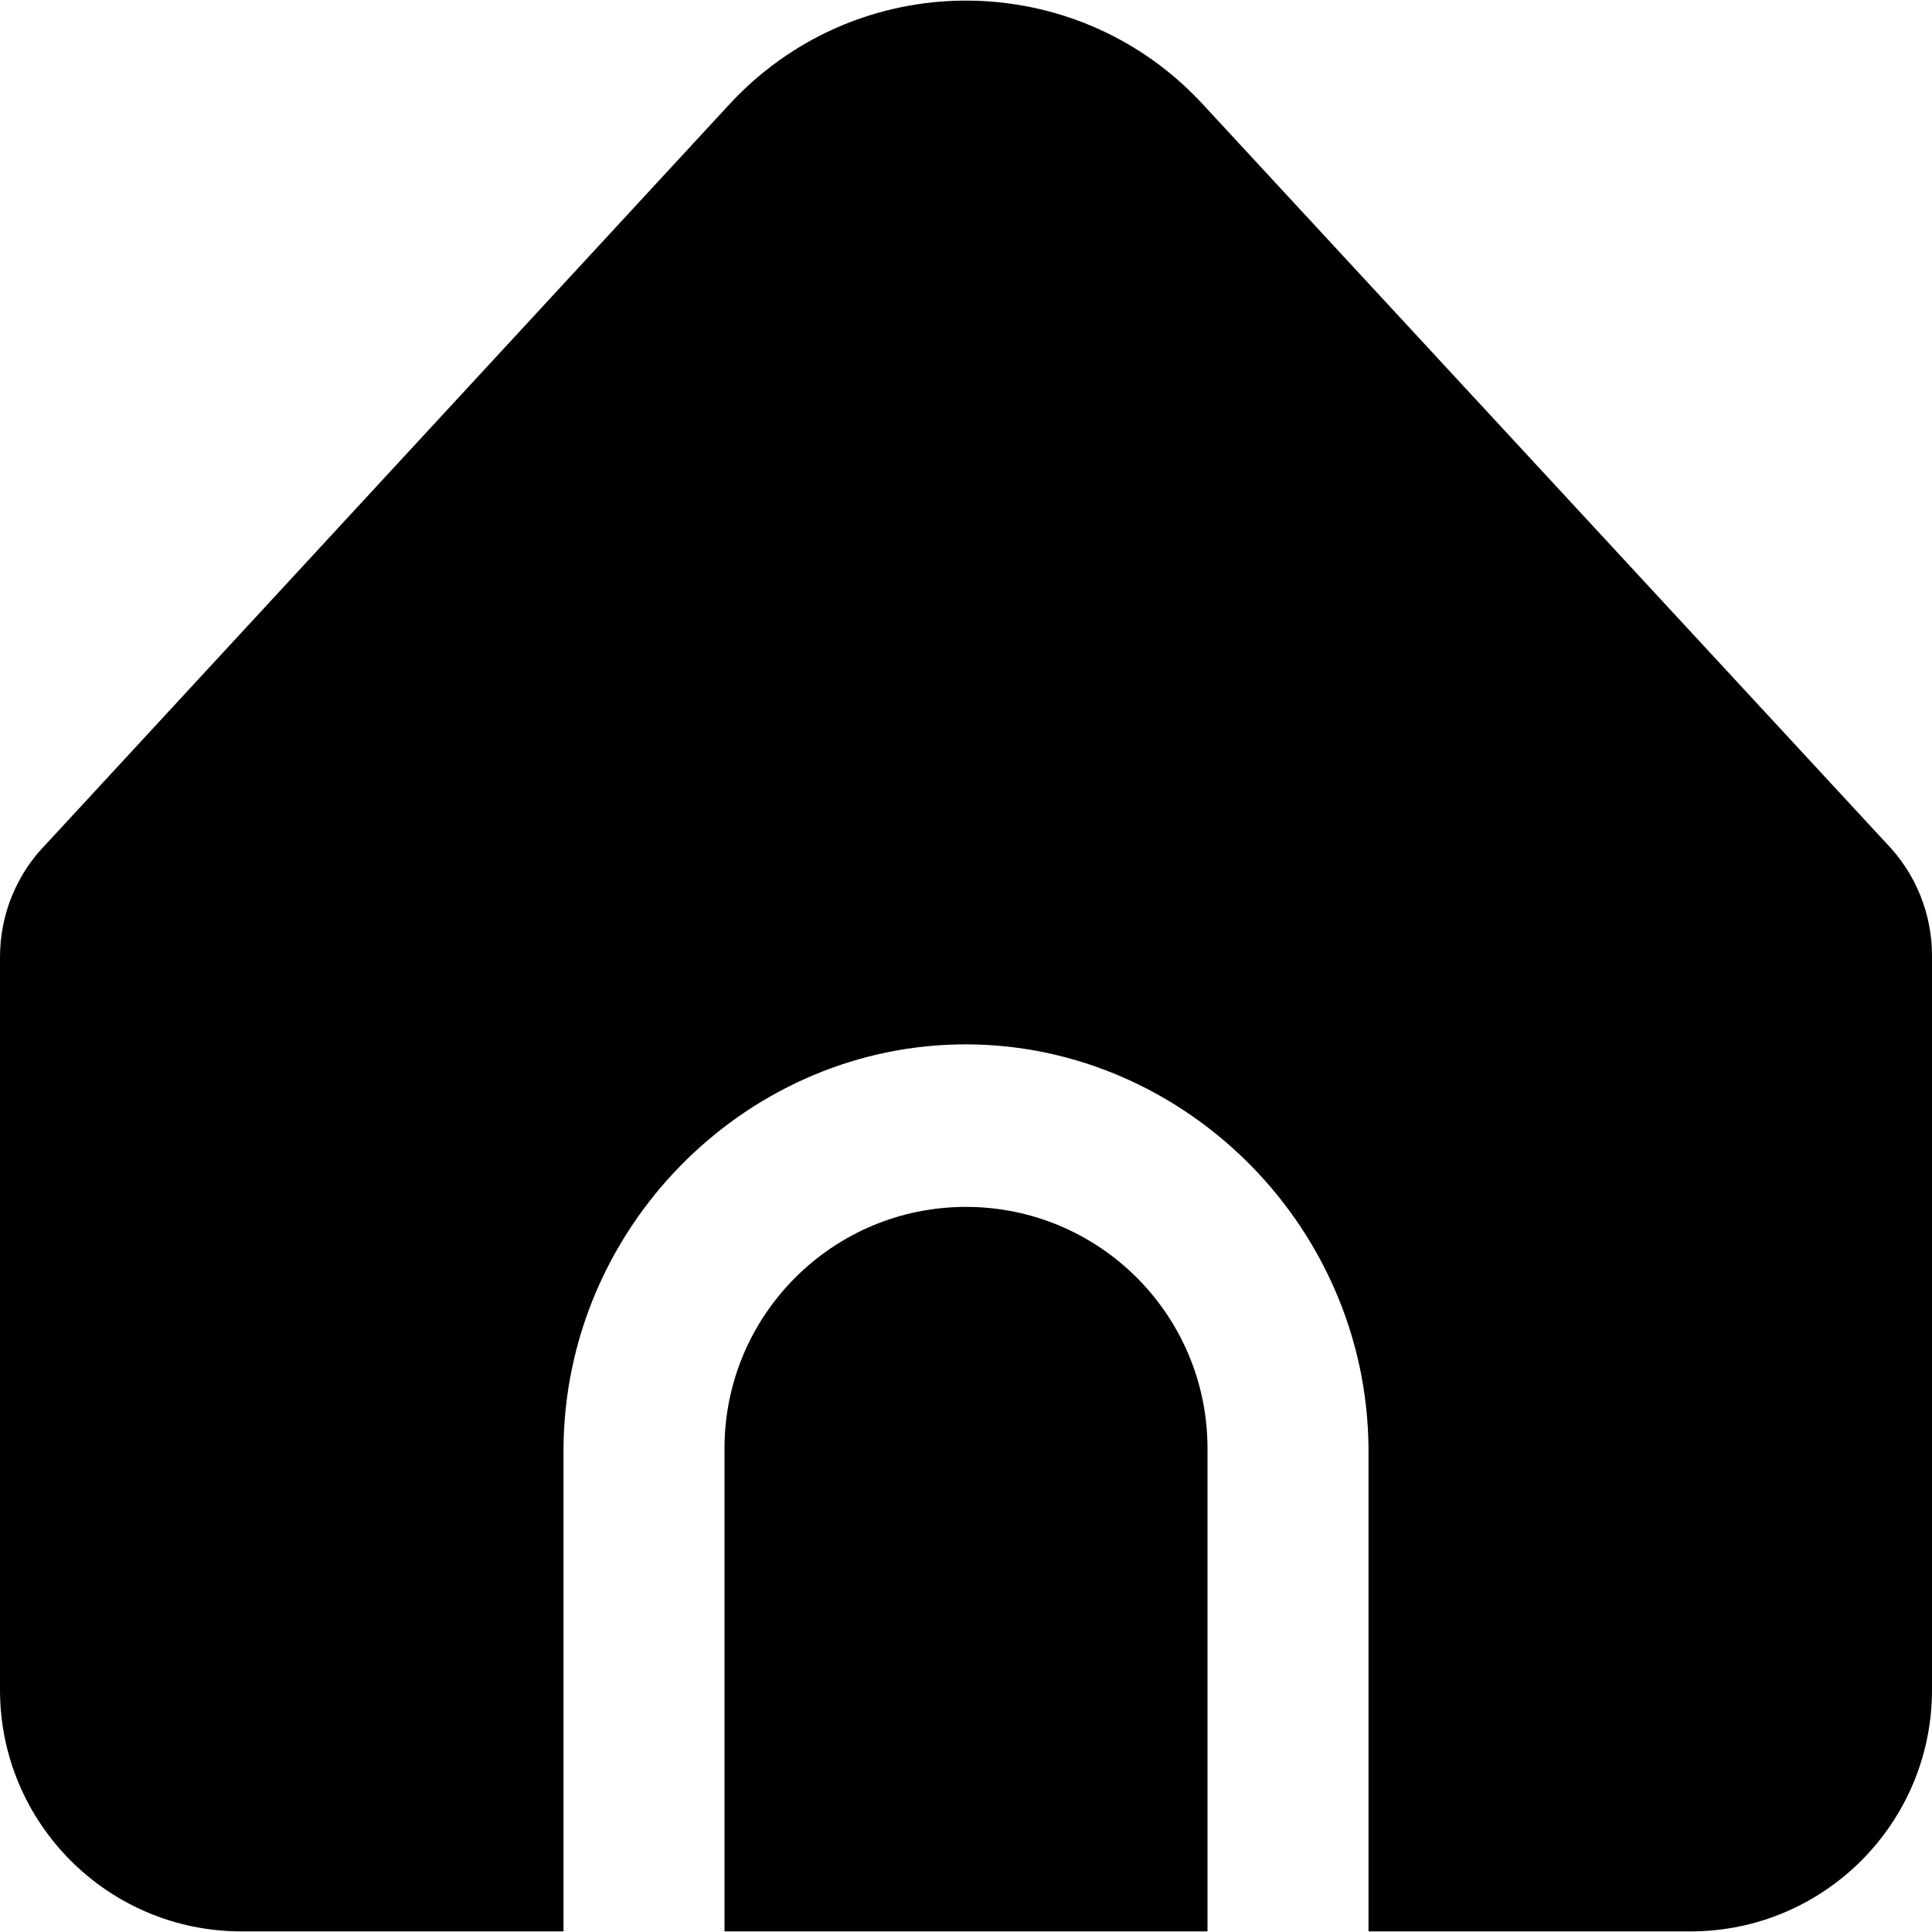
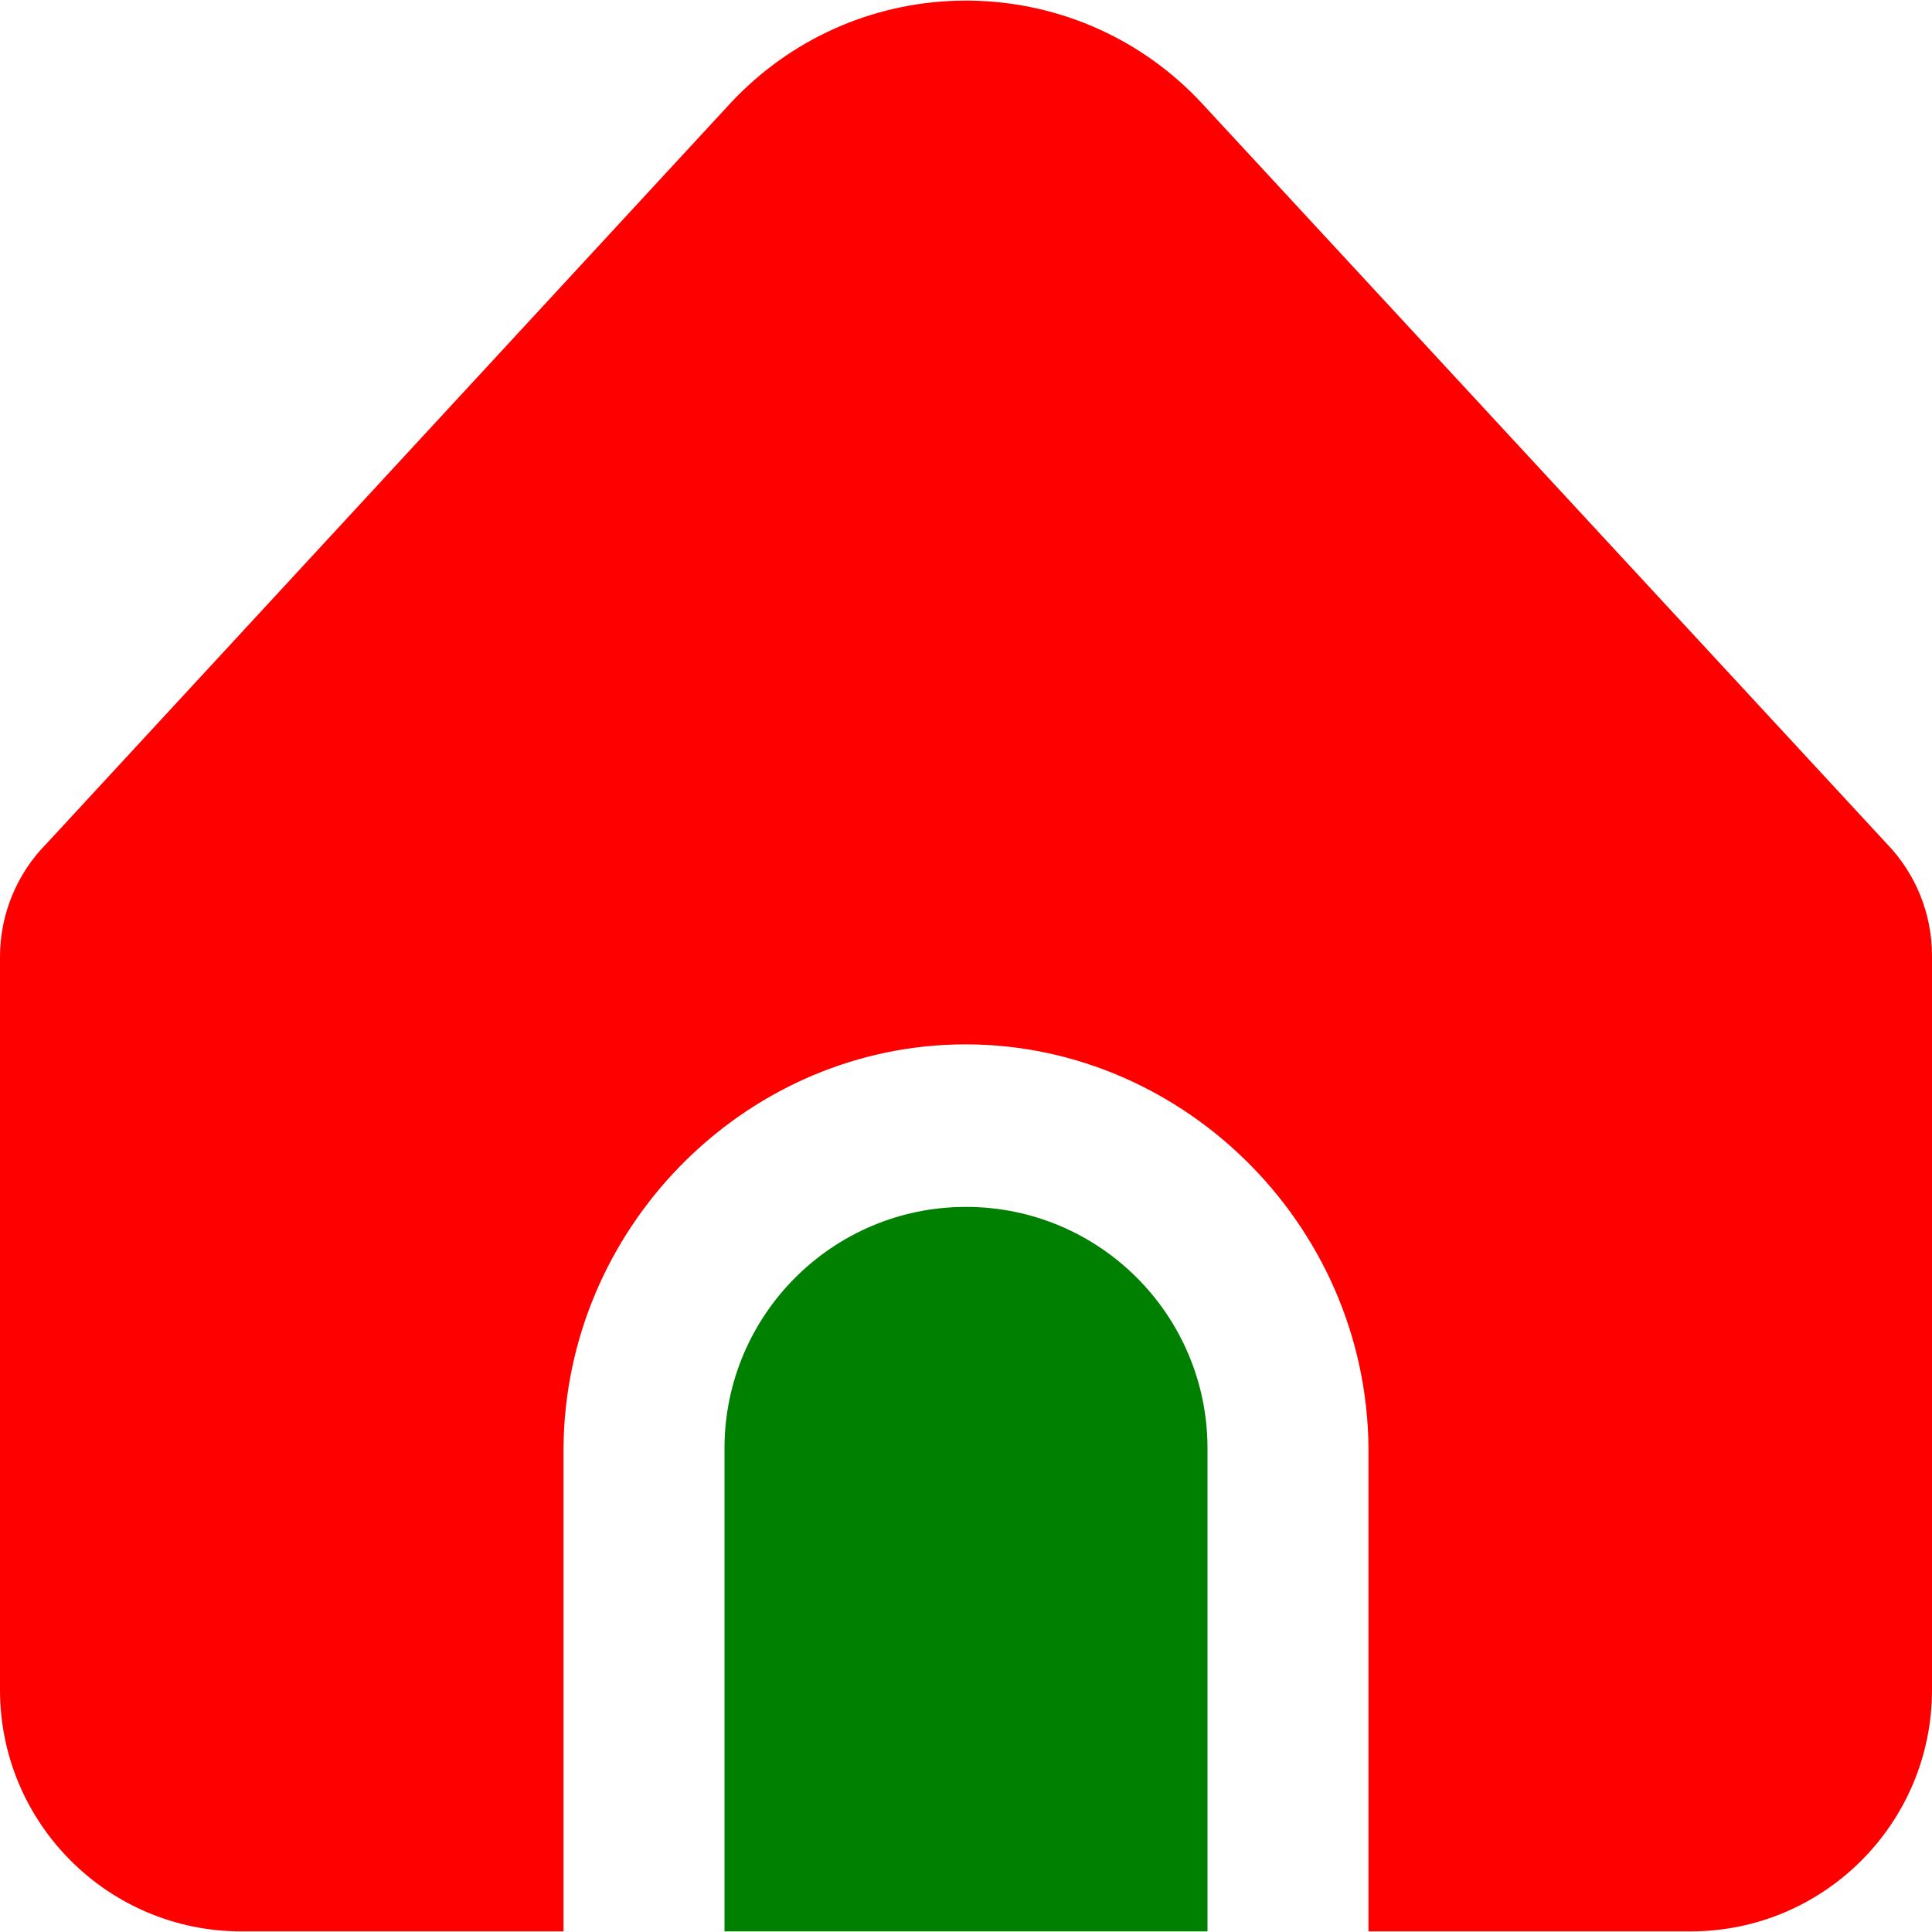
<svg xmlns="http://www.w3.org/2000/svg" version="1.1" id="Capa_1" x="0px" y="0px" viewBox="0 0 512 512" style="enable-background:new 0 0 512 512;" xml:space="preserve" width="512" height="512">
  <g>
    <g>
-       <path d="M362.667,383.841v128H448c35.346,0,64-28.654,64-64V253.26c0.005-11.083-4.302-21.733-12.011-29.696l-181.29-195.99    c-31.988-34.61-85.976-36.735-120.586-4.747c-1.644,1.52-3.228,3.103-4.747,4.747L12.395,223.5    C4.453,231.496-0.003,242.31,0,253.58v194.261c0,35.346,28.654,64,64,64h85.333v-128c0.399-58.172,47.366-105.676,104.073-107.044    C312.01,275.383,362.22,323.696,362.667,383.841z" />
-       <path d="M256,319.841c-35.346,0-64,28.654-64,64v128h128v-128C320,348.495,291.346,319.841,256,319.841z" />
+       <path d="M362.667,383.841v128H448c35.346,0,64-28.654,64-64V253.26c0.005-11.083-4.302-21.733-12.011-29.696l-181.29-195.99    c-31.988-34.61-85.976-36.735-120.586-4.747c-1.644,1.52-3.228,3.103-4.747,4.747L12.395,223.5    C4.453,231.496-0.003,242.31,0,253.58v194.261c0,35.346,28.654,64,64,64h85.333v-128c0.399-58.172,47.366-105.676,104.073-107.044    C312.01,275.383,362.22,323.696,362.667,383.841z" fill="red" />
+       <path d="M256,319.841c-35.346,0-64,28.654-64,64v128h128v-128C320,348.495,291.346,319.841,256,319.841z" fill="green" />
    </g>
  </g>
</svg>
